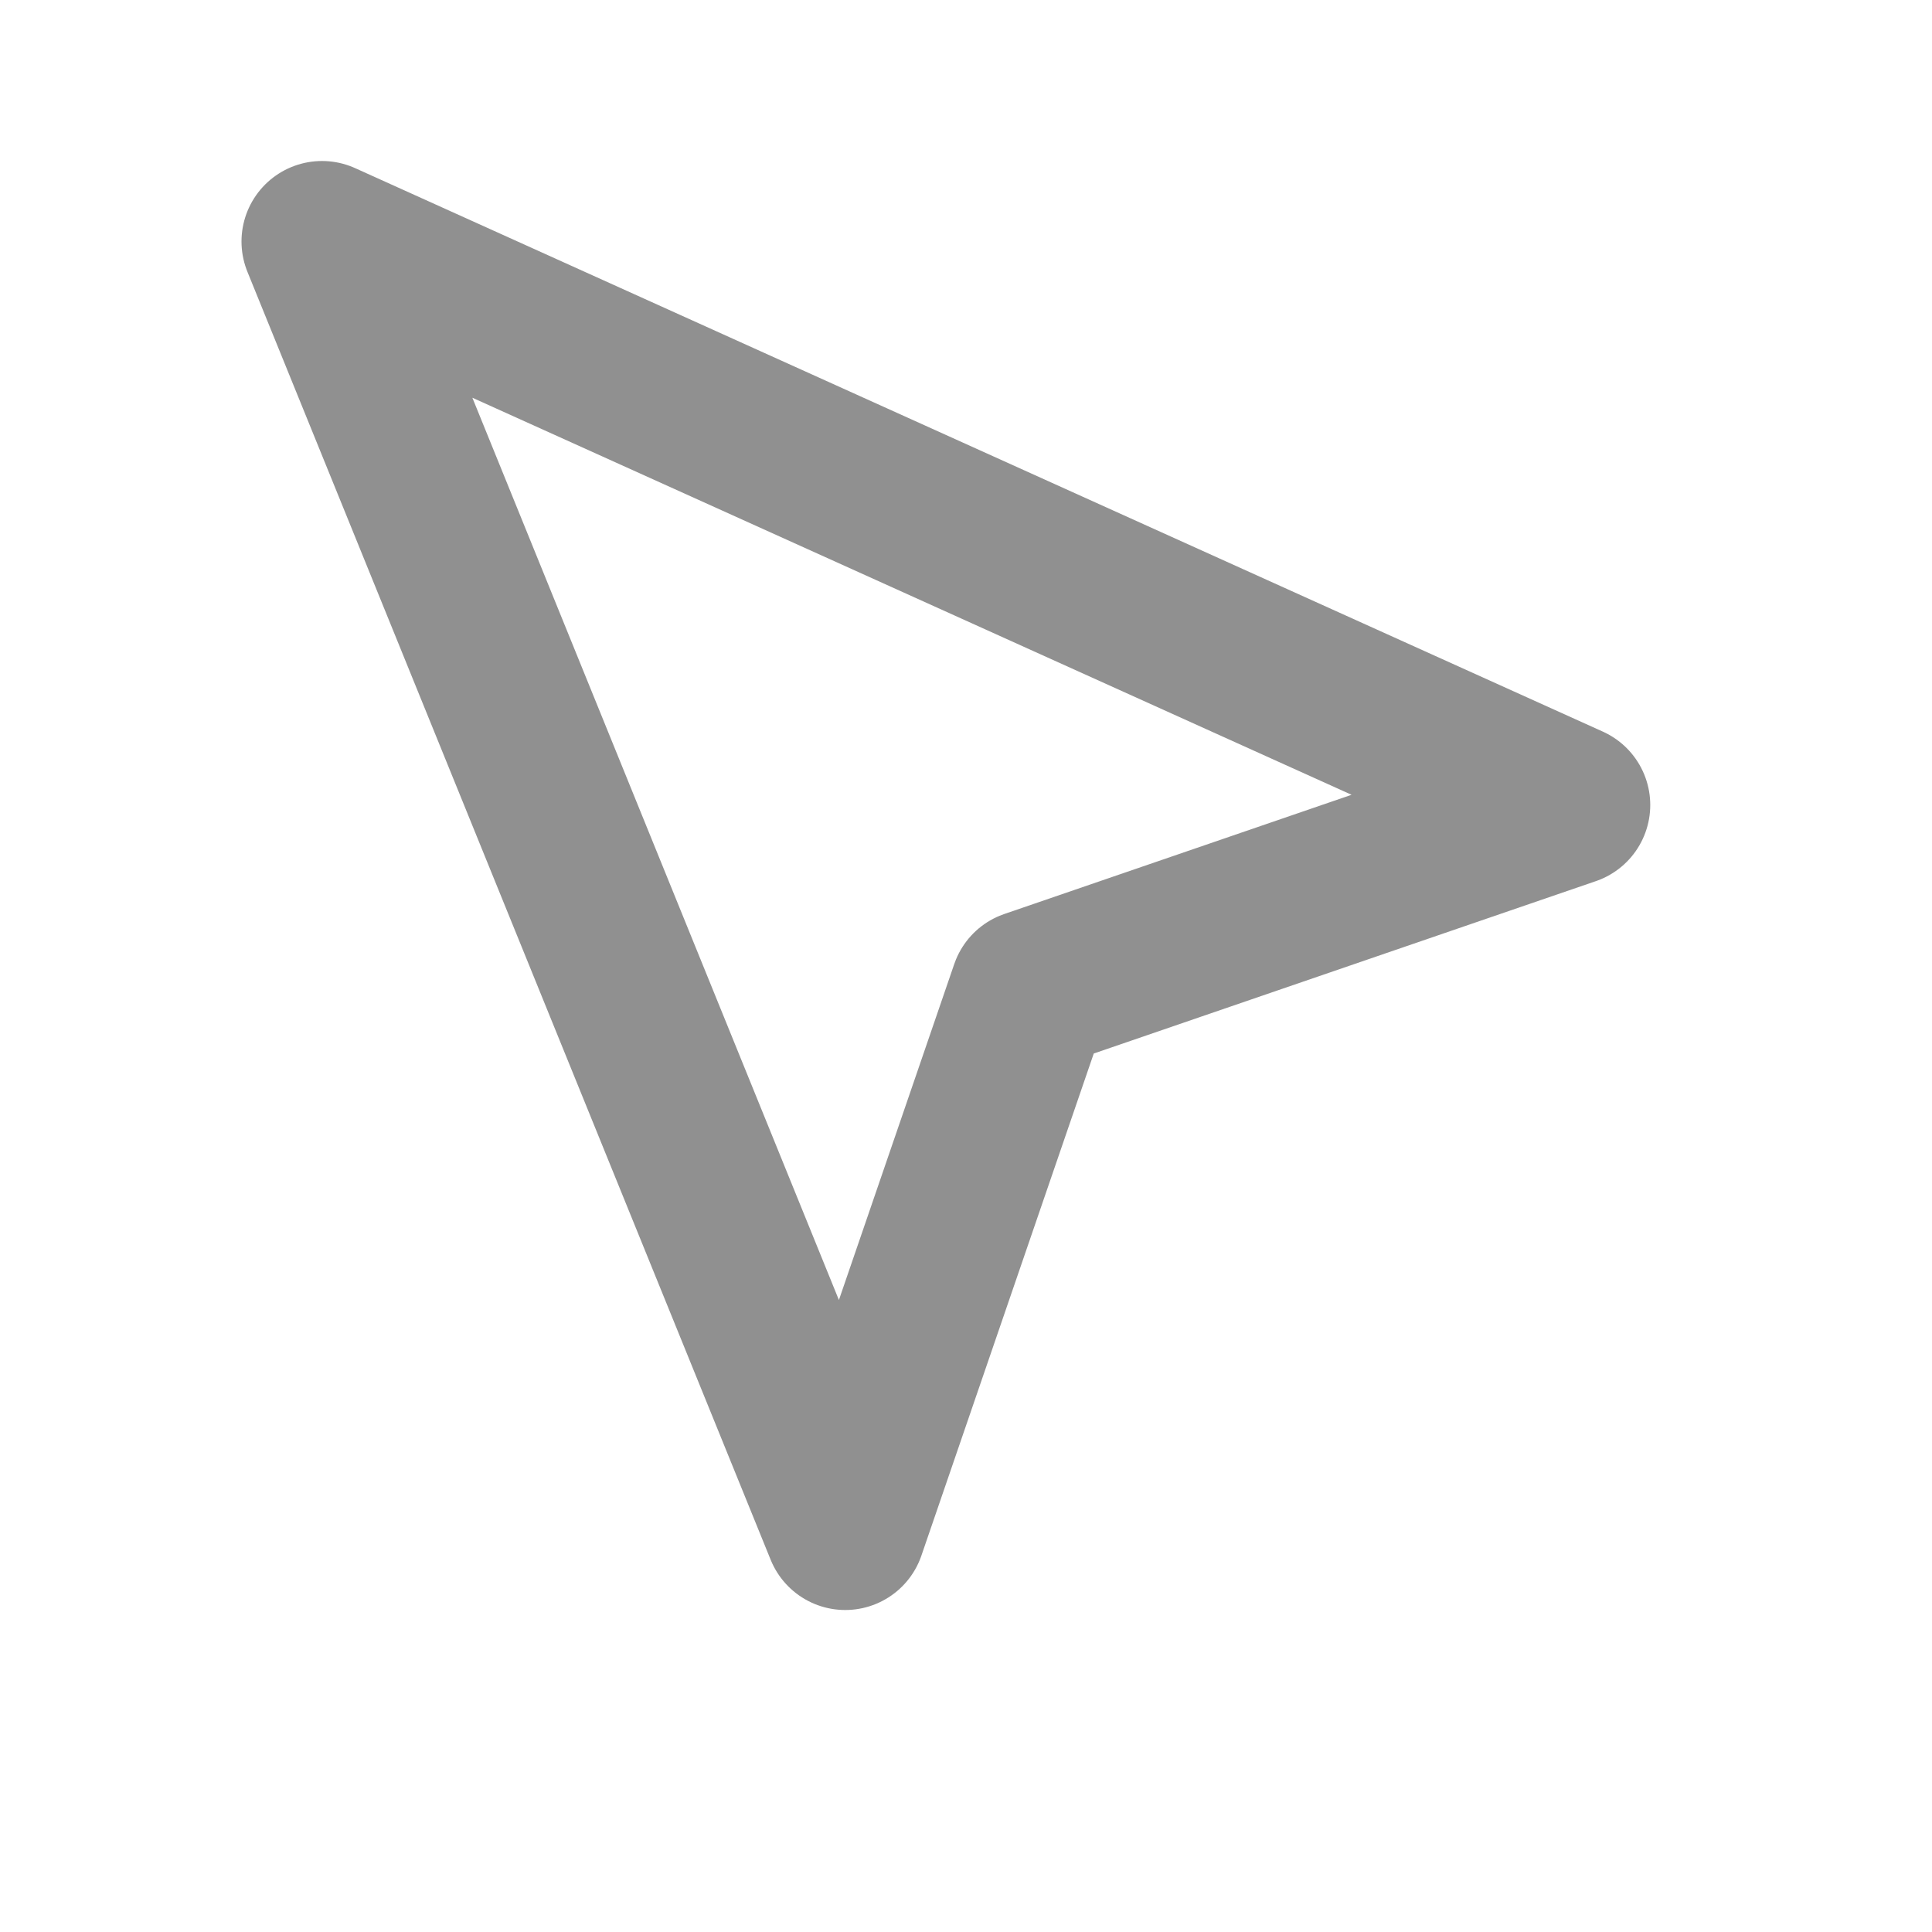
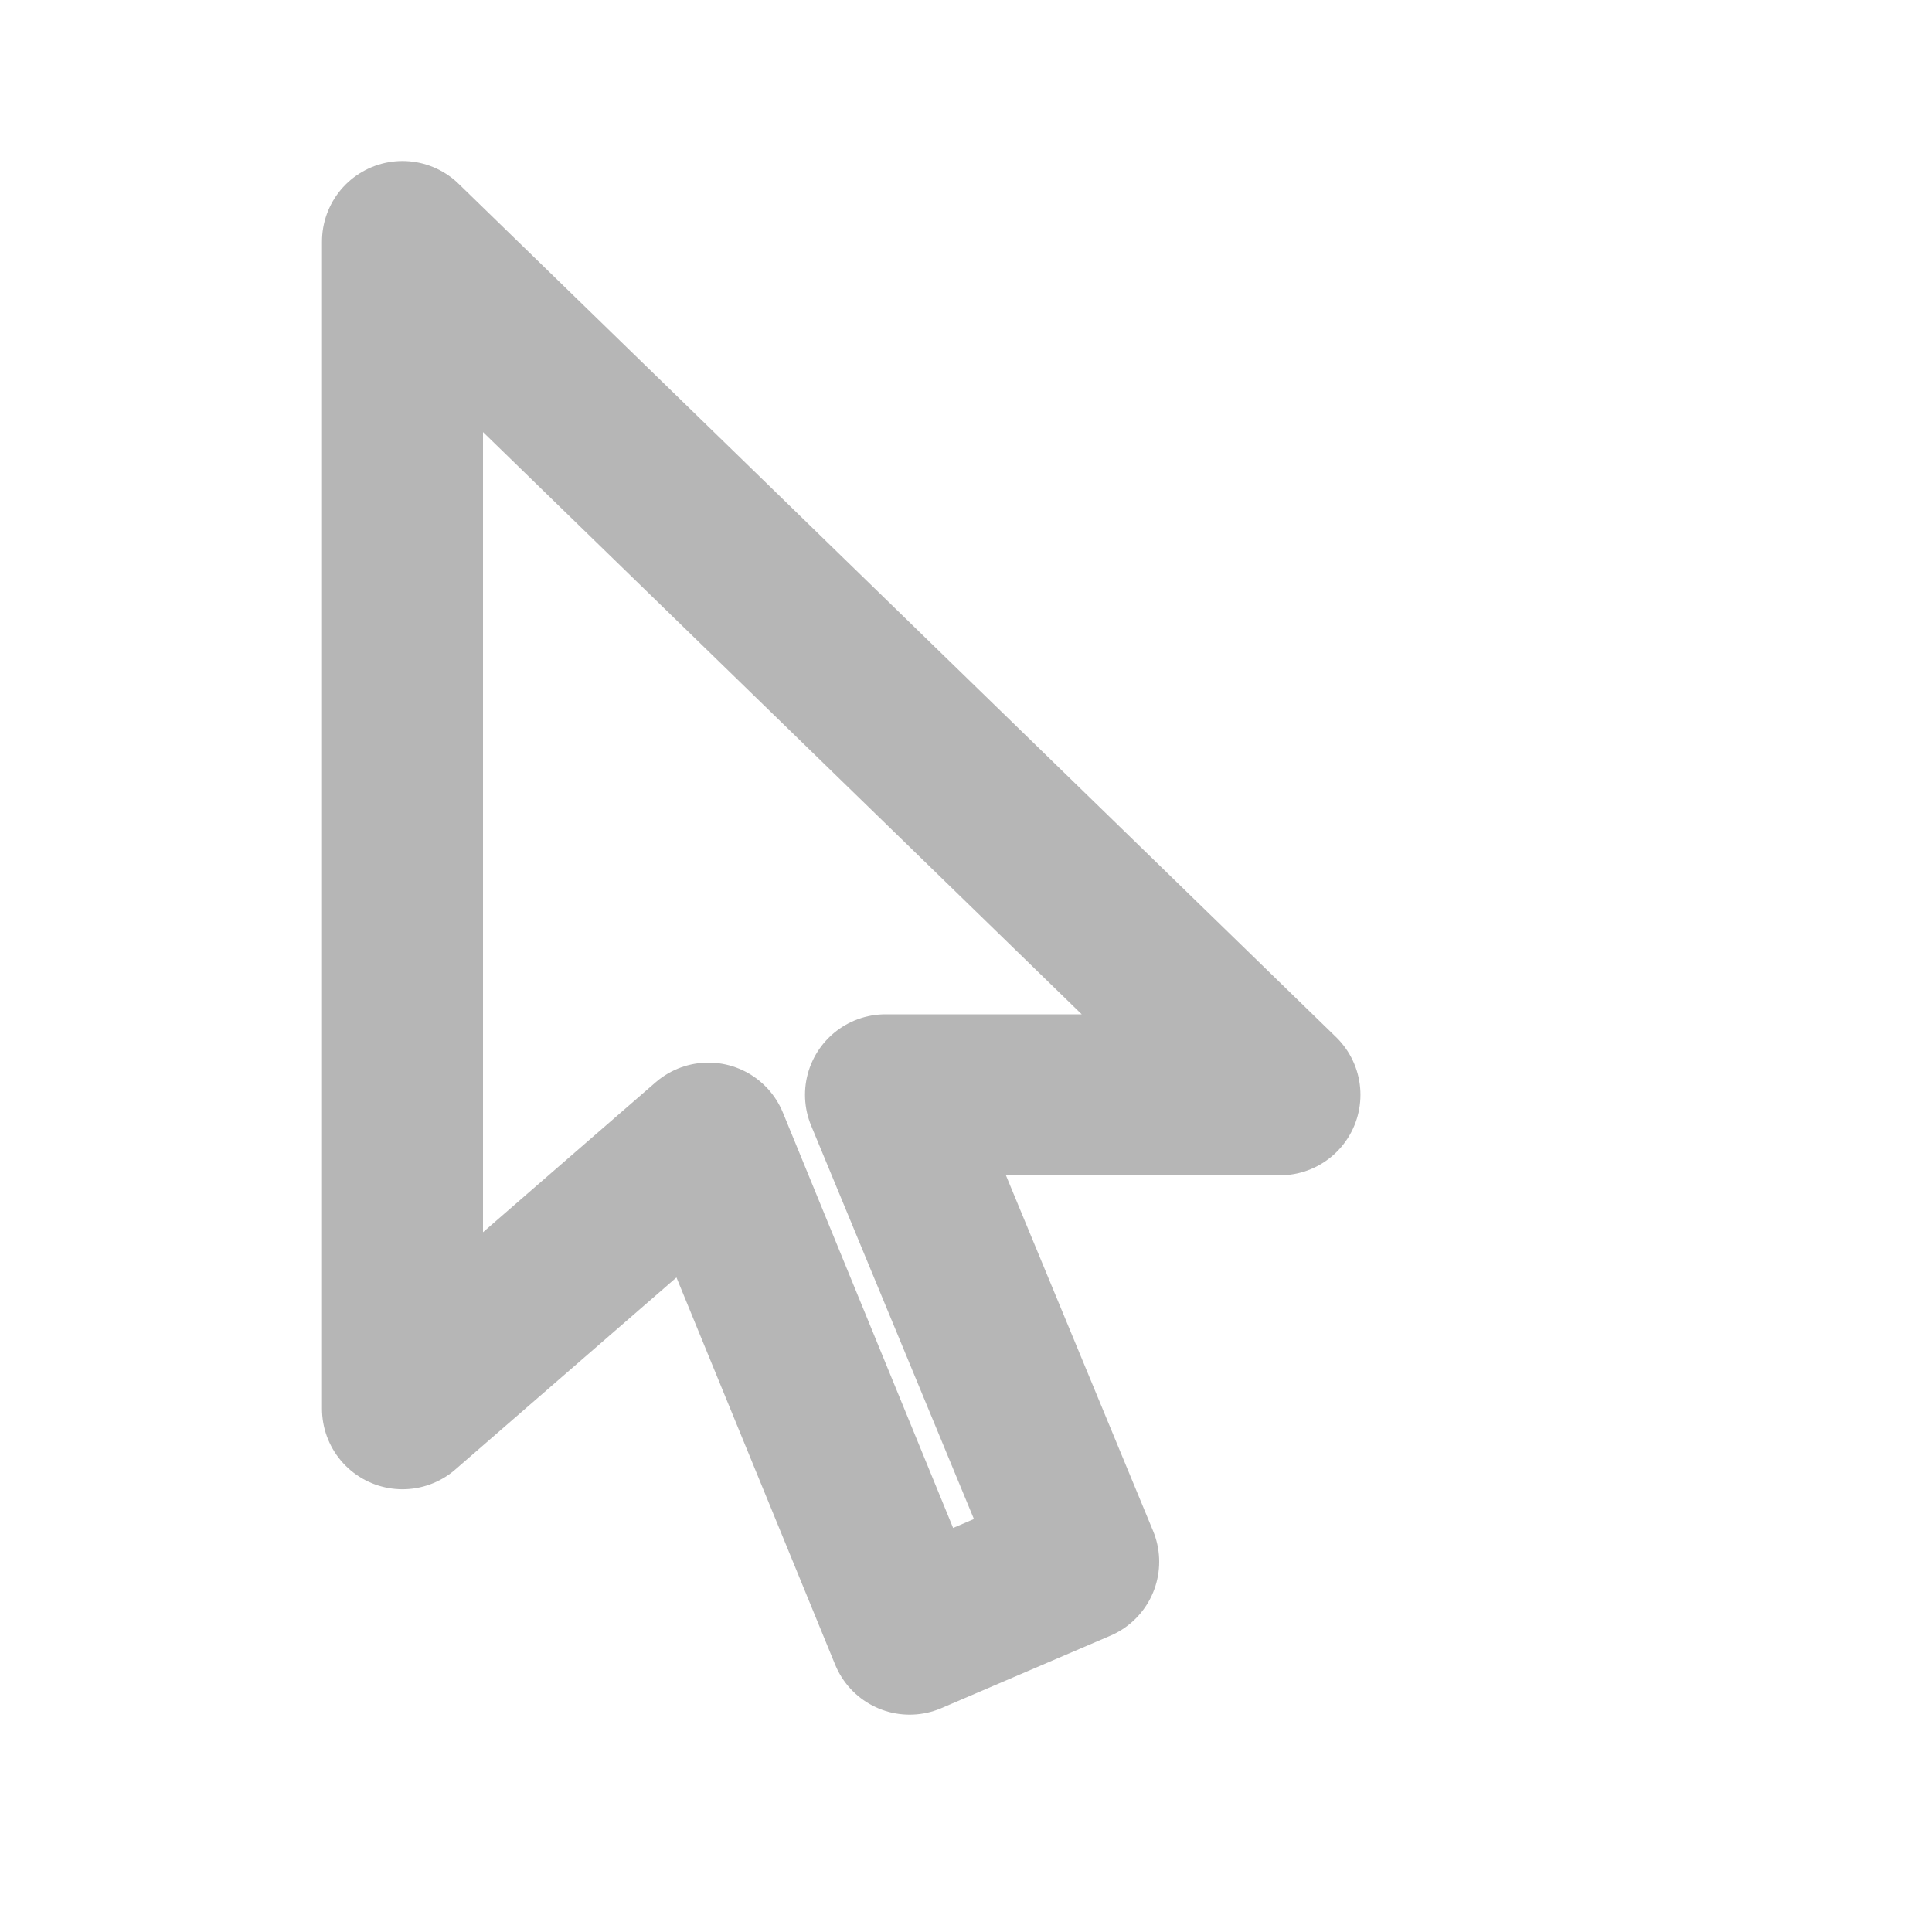
- <svg xmlns="http://www.w3.org/2000/svg" viewBox="0 0 24 24" fill="none" stroke="#909090" stroke-width="2" stroke-linecap="round" stroke-linejoin="round">
-   <path d="M4 3l6.5 16 2.3-6.7 6.7-2.3z" />
+ <svg xmlns="http://www.w3.org/2000/svg" width="24" height="24" viewBox="0 0 24 24" fill="none" stroke="#b6b6b6" stroke-width="2" stroke-linecap="round" stroke-linejoin="round">
+   <path d="M5 3 5 17.5 8.8 14.2 11.3 20.3 13.4 19.4 11 13.6 15.9 13.6Z" />
</svg>
